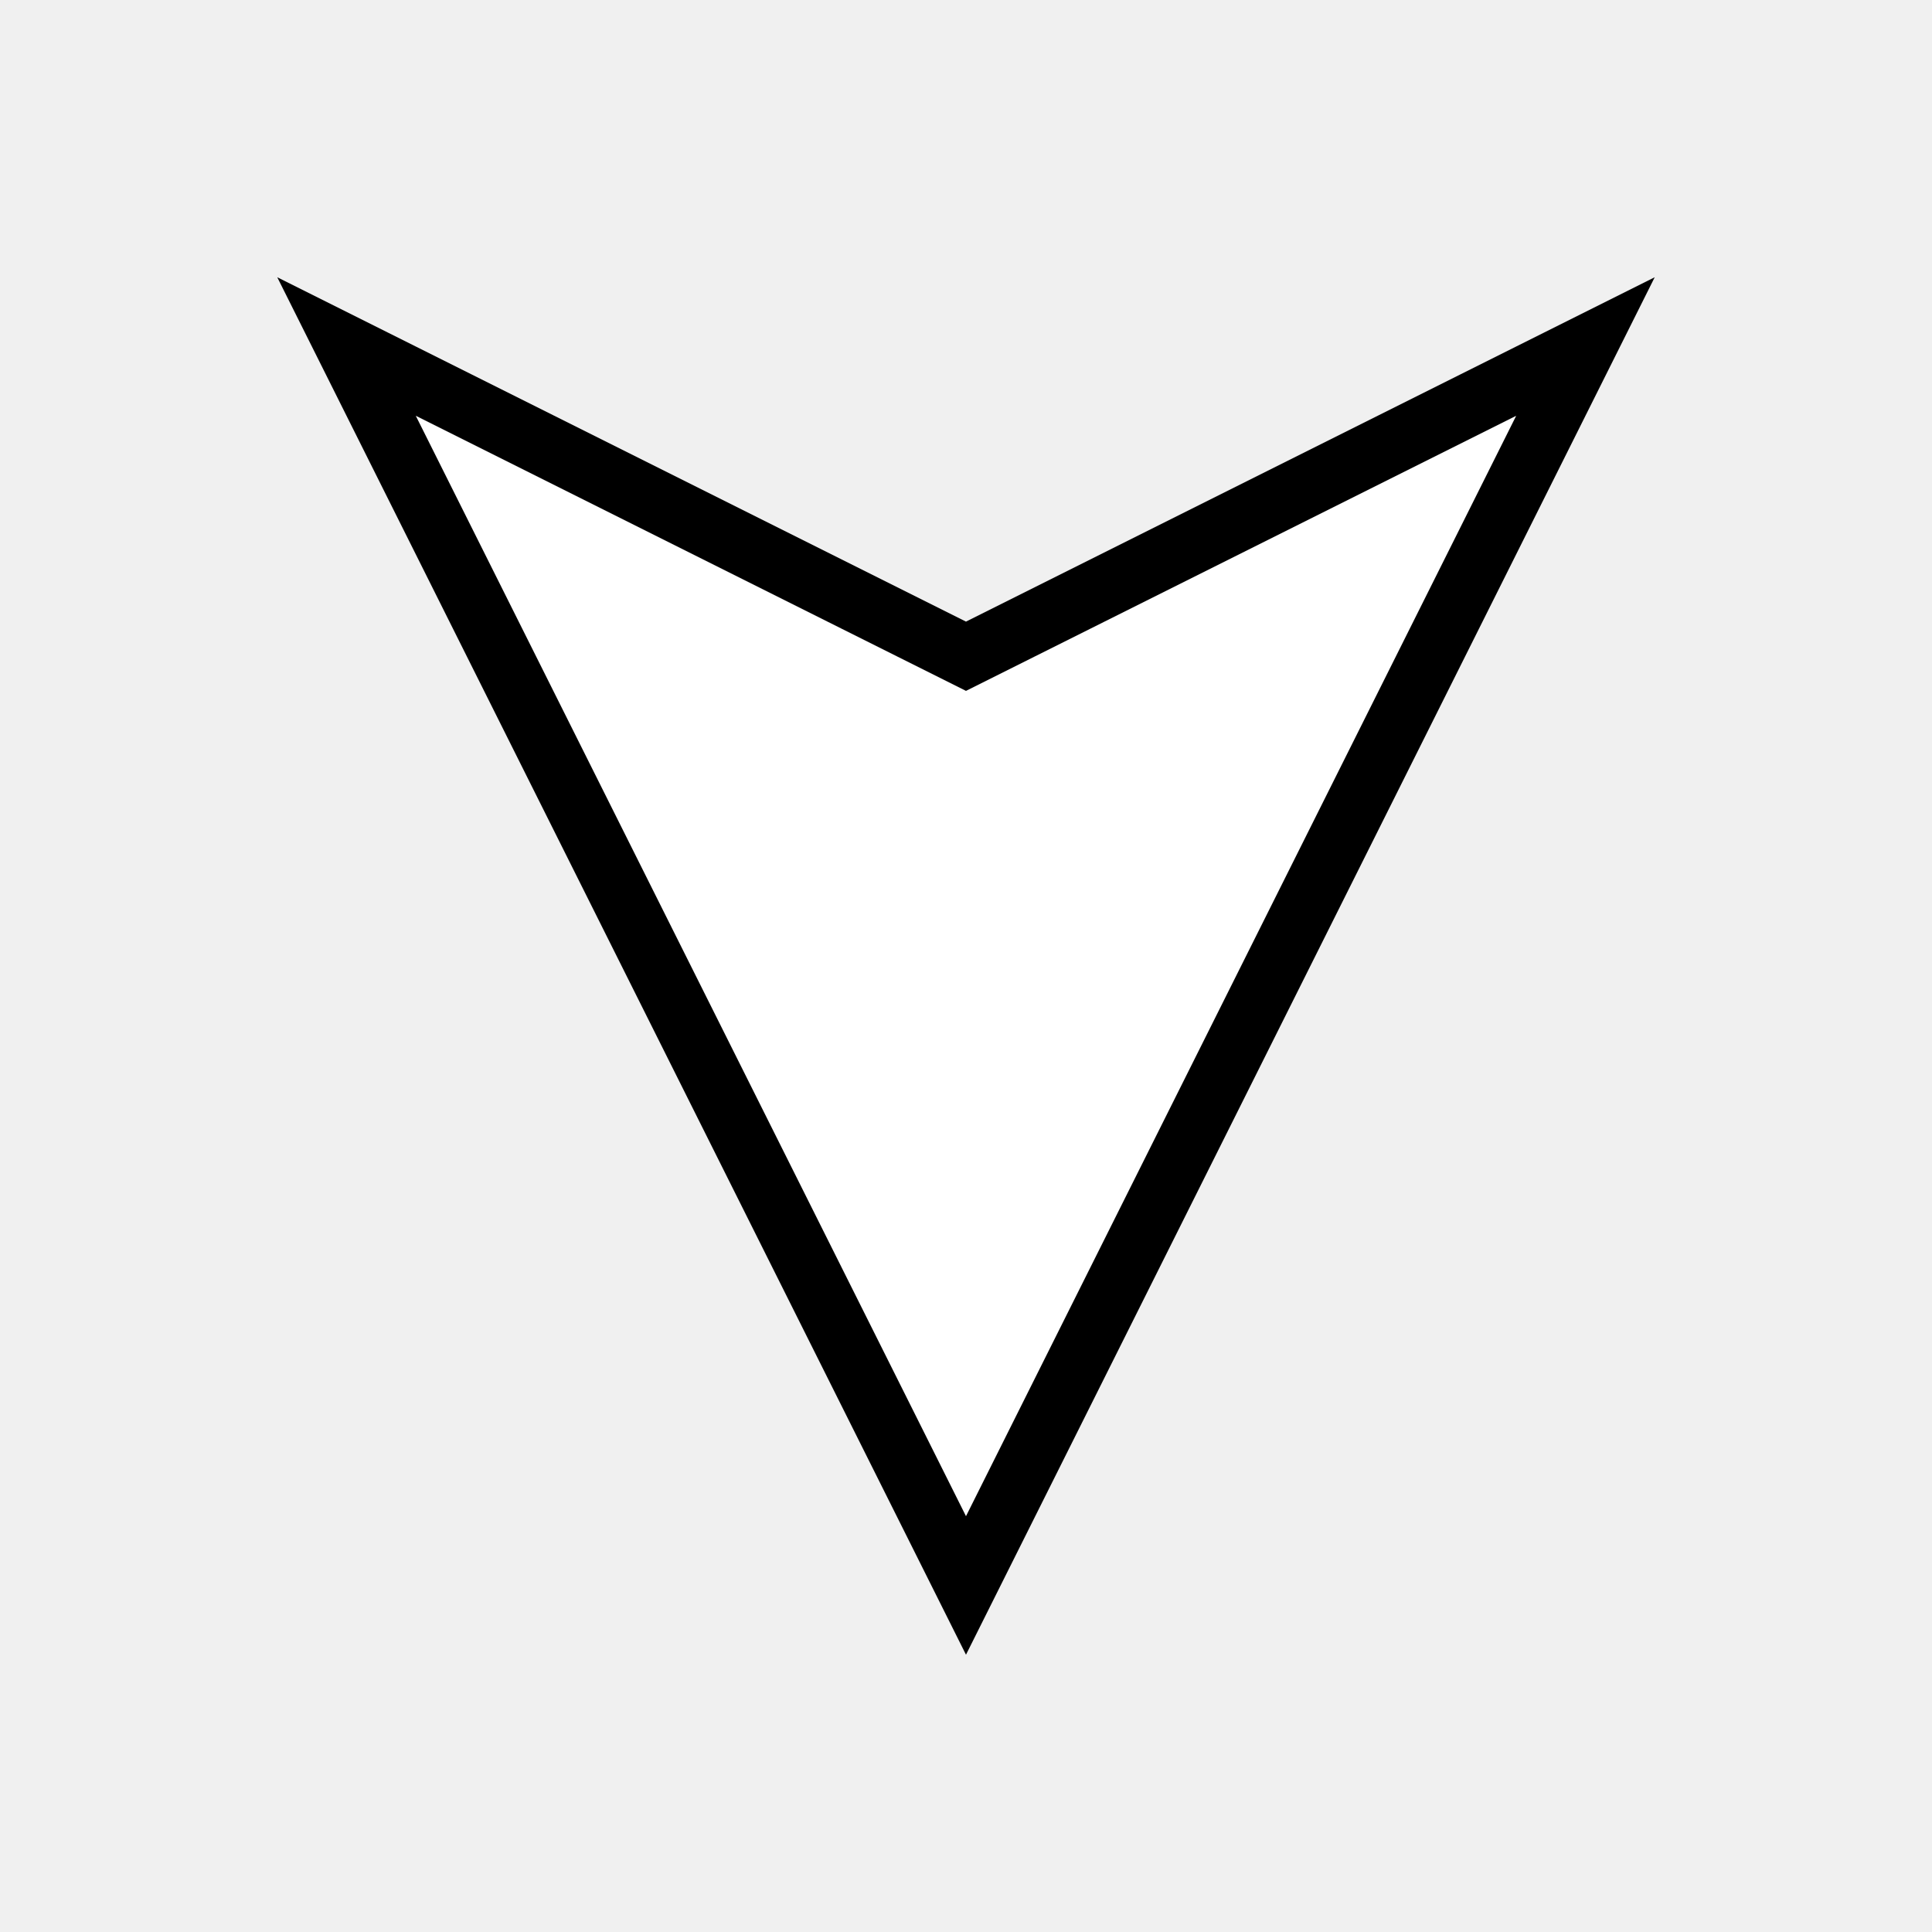
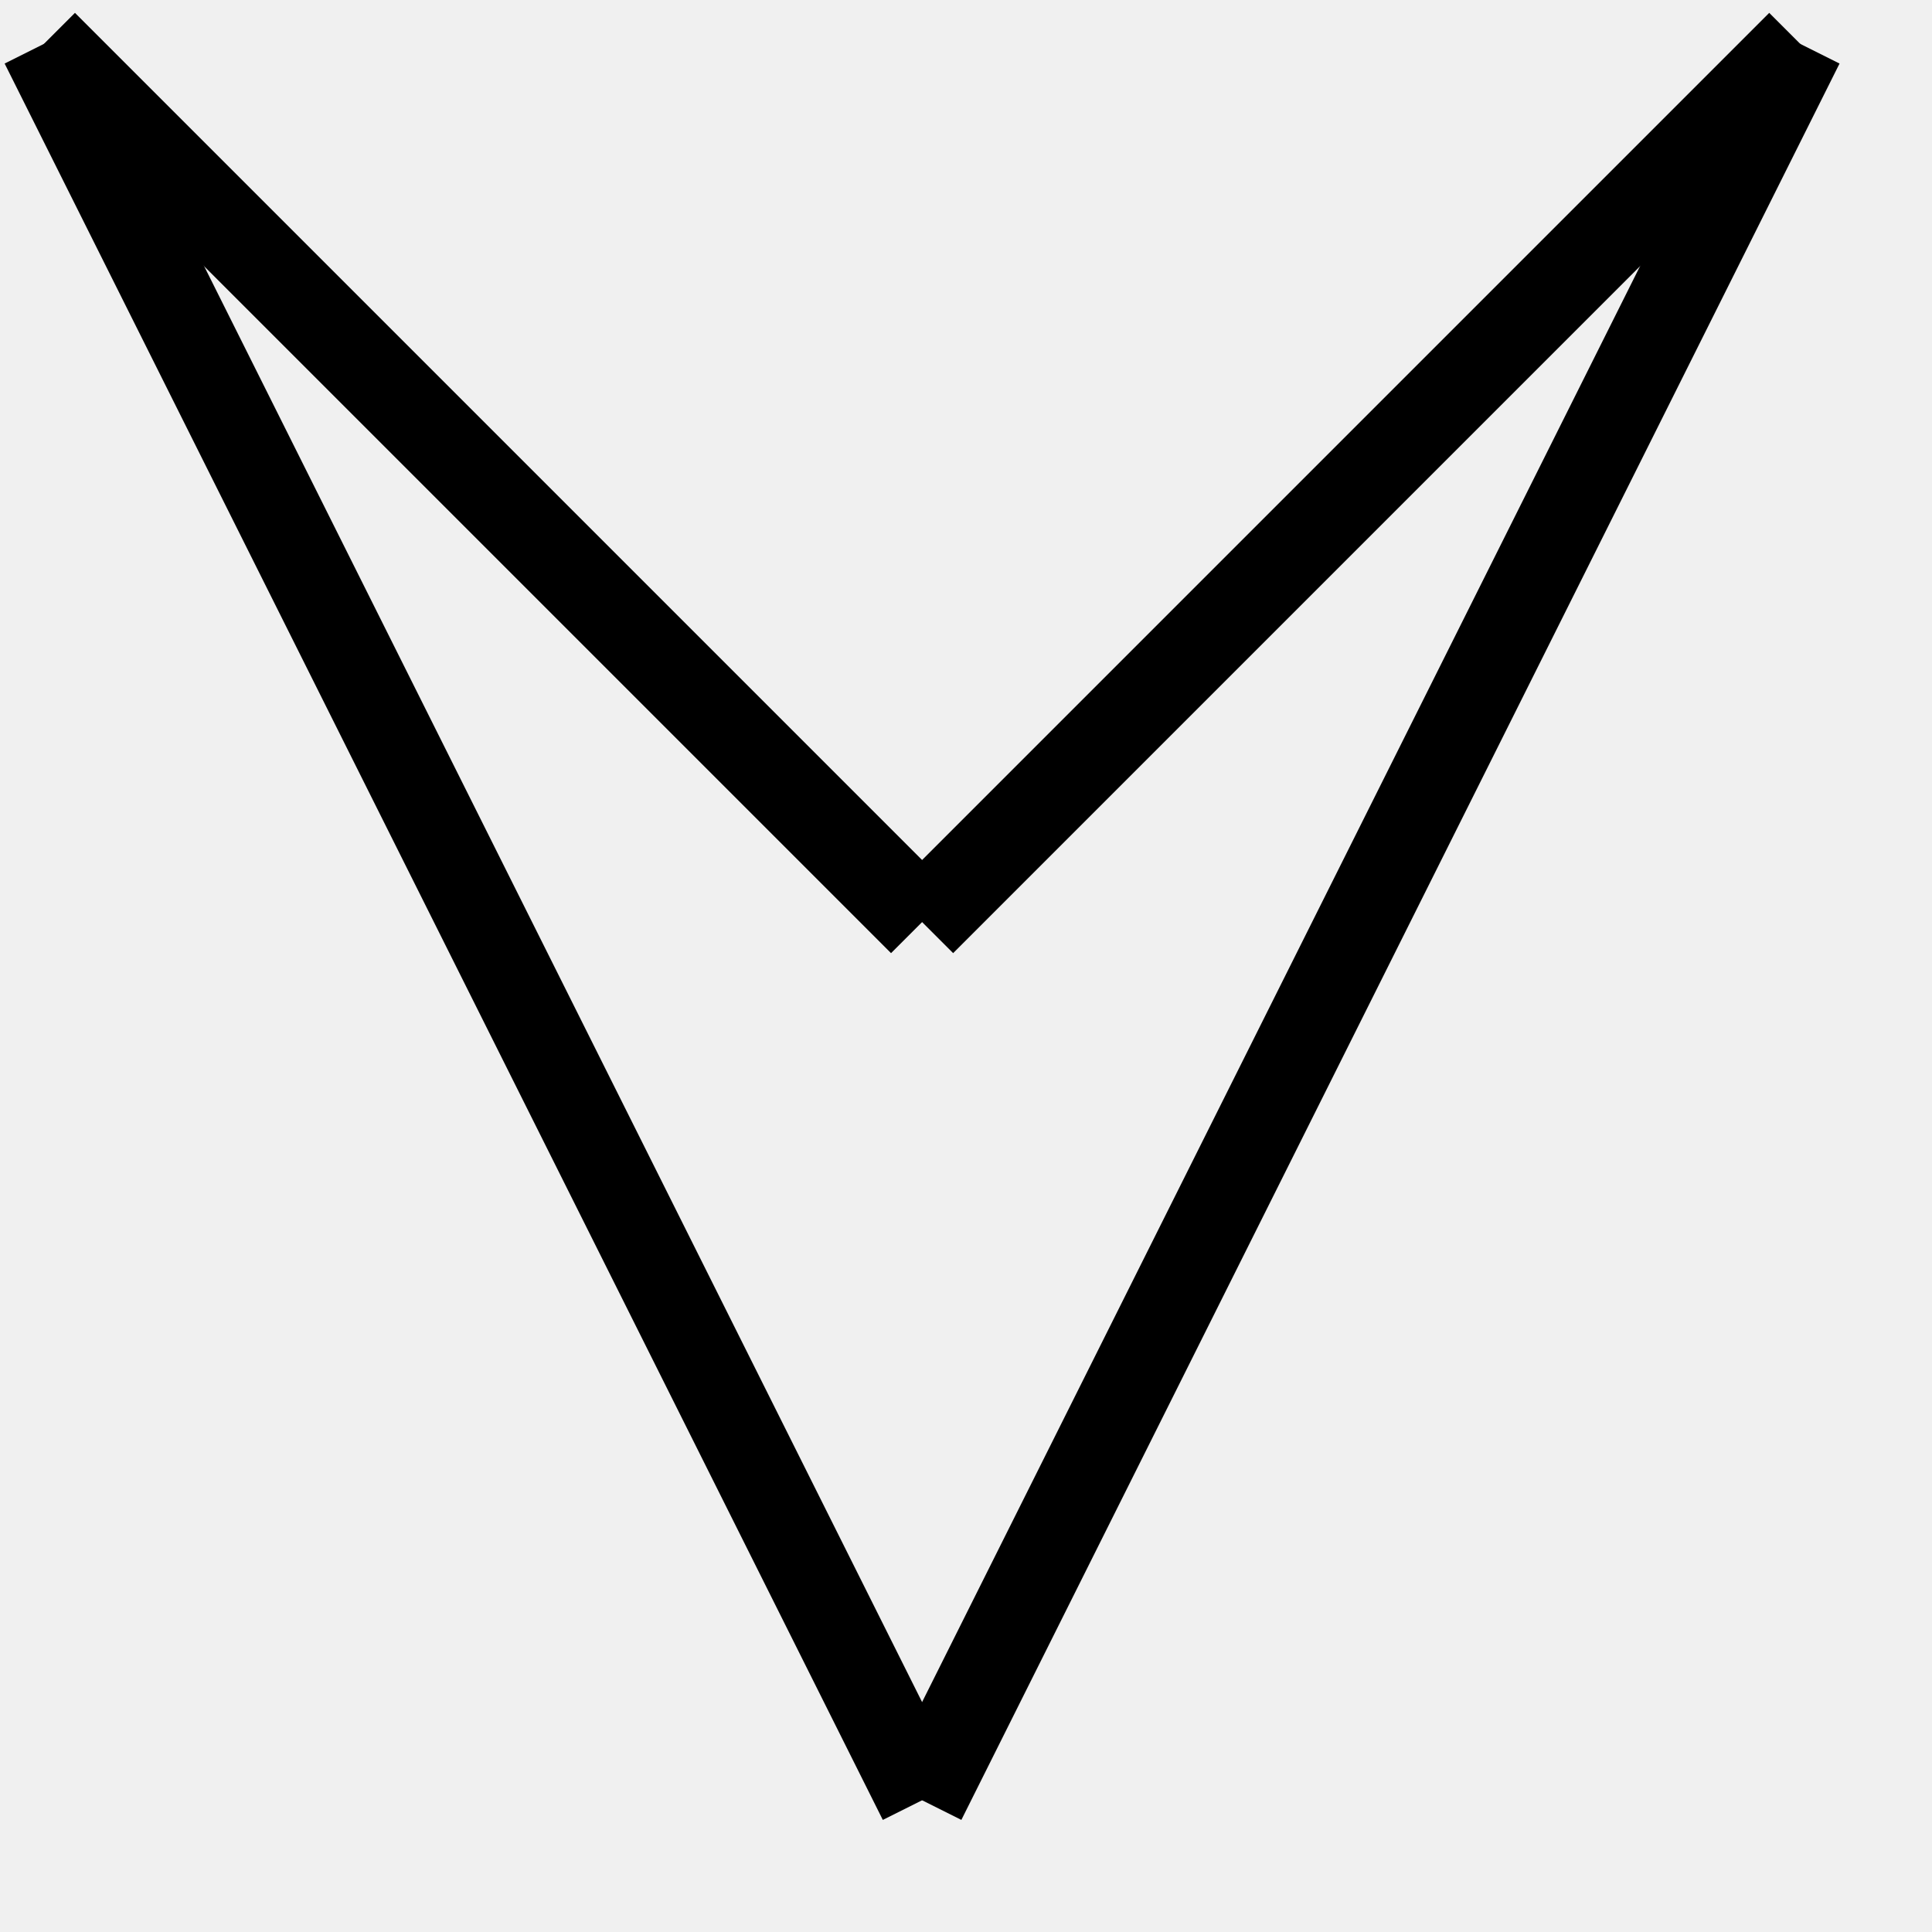
- <svg xmlns="http://www.w3.org/2000/svg" version="1.1" width="31.188" height="31.188" id="svg3391">
-   <defs id="defs3393" />
-   <g transform="translate(-75.83482,-839.6256)" id="layer1">
-     <g transform="translate(-333.0297,392.6963)" id="g3537" style="display:block">
-       <polygon points="0,-5 10,-10 0,10 -10,-10 " transform="translate(424.4583,462.523)" id="polygon39" style="fill:none;stroke:#ffff99;stroke-width:5;stroke-opacity:0" />
-       <polygon points="0,-5 10,-10 0,10 -10,-10 " transform="translate(424.4583,462.523)" id="polygon43" style="fill:#ffffff;fill-opacity:1;stroke:#000000;stroke-width:1;stroke-opacity:1" />
-     </g>
+ <svg xmlns="http://www.w3.org/2000/svg" style="background-color: rgb(255, 255, 255);" version="1.1" width="22px" height="22px" viewBox="-0.5 -0.5 22 22" content="&lt;mxfile host=&quot;www.draw.io&quot; modified=&quot;2019-10-16T14:54:12.185Z&quot; agent=&quot;Mozilla/5.0 (X11; Ubuntu; Linux x86_64; rv:66.0) Gecko/20100101 Firefox/66.0&quot; version=&quot;12.1.2&quot; etag=&quot;KmkSrNei28DKiDEbqwuU&quot; type=&quot;google&quot; pages=&quot;1&quot;&gt;&lt;diagram id=&quot;8i0WBc3Nvy1v-c9o1cCm&quot;&gt;3ZXNboQgFIWfxr3KjJMuWzttN02azKJrIrdKgl6DOOP06YsFxJ82M2napHElfFwOcA6GgKRl9yhpXTwjAxHEIesCch/EcRTtiP705GxIsksMyCVntsiDA38HC0NLW86gmRQqRKF4PYUZVhVkasKolHialr2hmK5a0xwW4JBRsaSvnKnC0iQM/cAT8LxwS8dupKSu2oKmoAxPI0T2AUklojKtsktB9O45Y8y8h29Gh51JqNQ1E2Iz4UhFaw9n96XO7rRQsdveNN2rsNLwrlCl0L1IN001sIVhfgPRcCx9IQBLUPKsS07eua01oxh55pgEQRU/TuWpDTAf5IYVXpDrheOwczJWx161QddJNNjKDOyssVFzoWgmRGZCisoc1EJIN0bH9ugzh68zISvPZHNzwcqrM7kU7u9lsll5JgsrN///P9muPJO/+0/m4f44E931b5Up908+2X8A&lt;/diagram&gt;&lt;/mxfile&gt;">
+   <defs />
+   <g>
+     <path d="M 10 20 L 20 0" fill="none" stroke="#000000" stroke-miterlimit="10" pointer-events="none" />
+     <path d="M 0 0 L 10 20" fill="none" stroke="#000000" stroke-miterlimit="10" pointer-events="none" />
+     <path d="M 10 10 L 20 0" fill="none" stroke="#000000" stroke-miterlimit="10" pointer-events="none" />
+     <path d="M 0 0 L 10 10" fill="none" stroke="#000000" stroke-miterlimit="10" pointer-events="none" />
  </g>
</svg>
